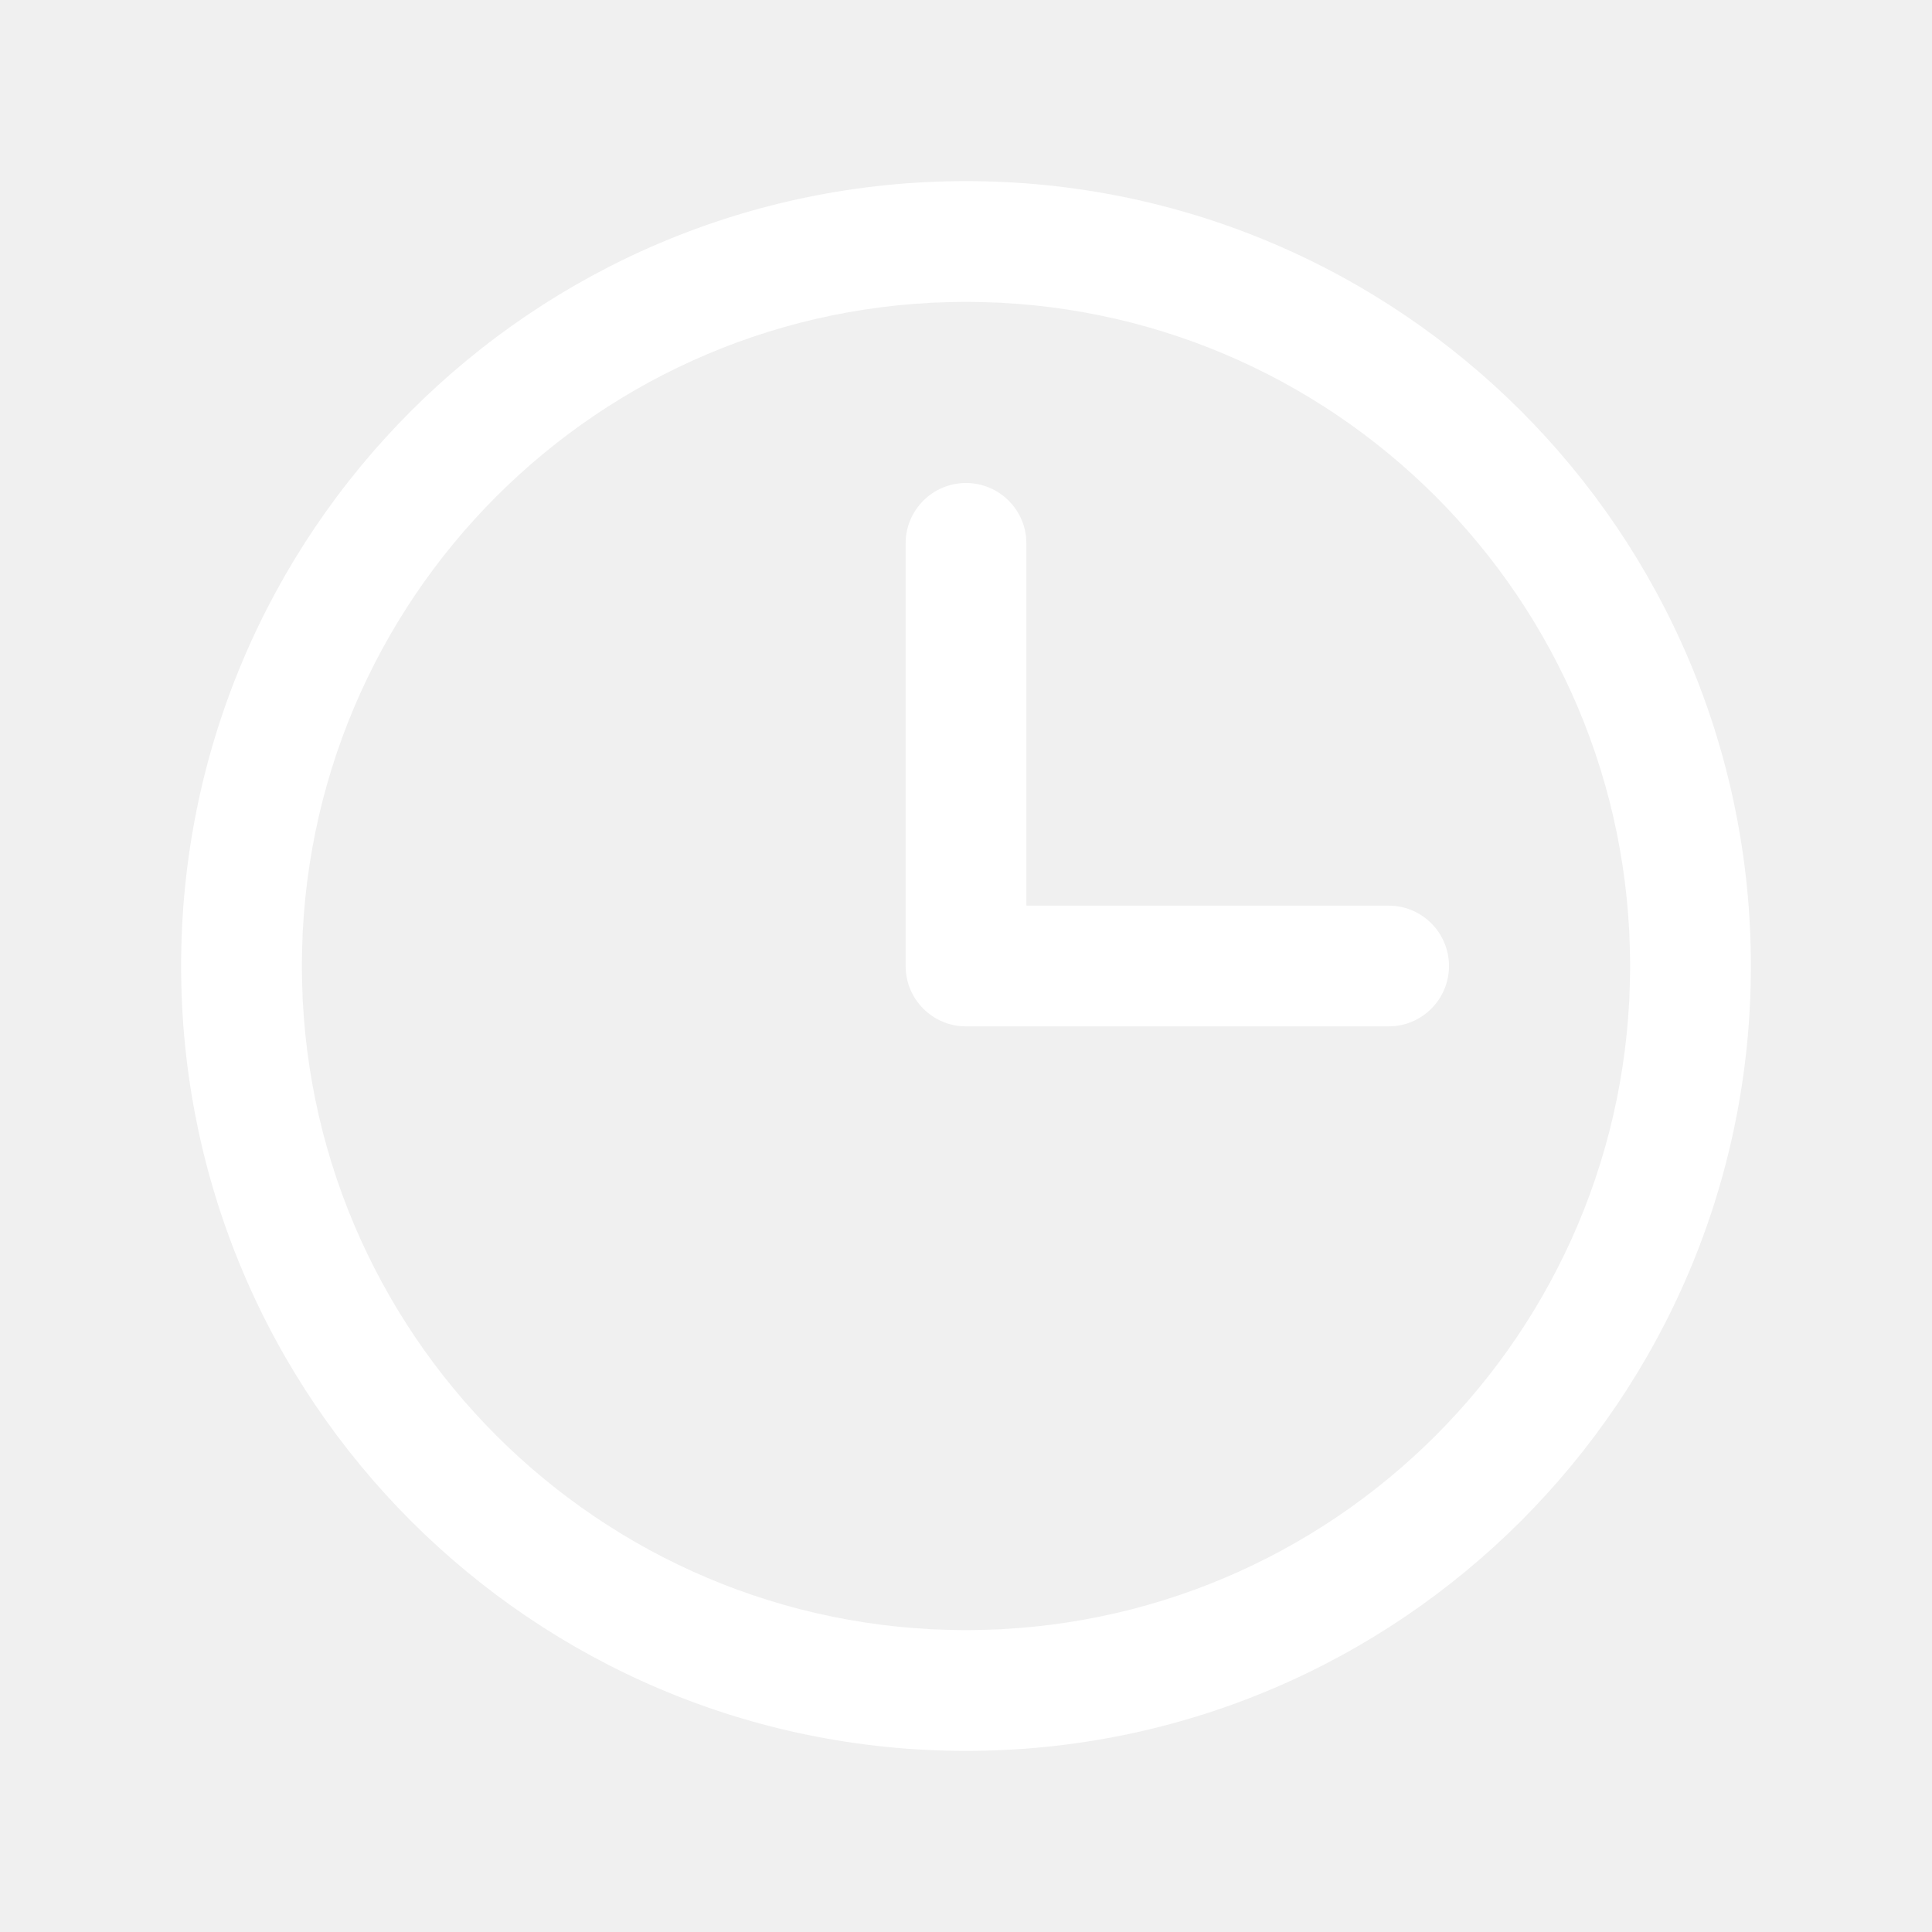
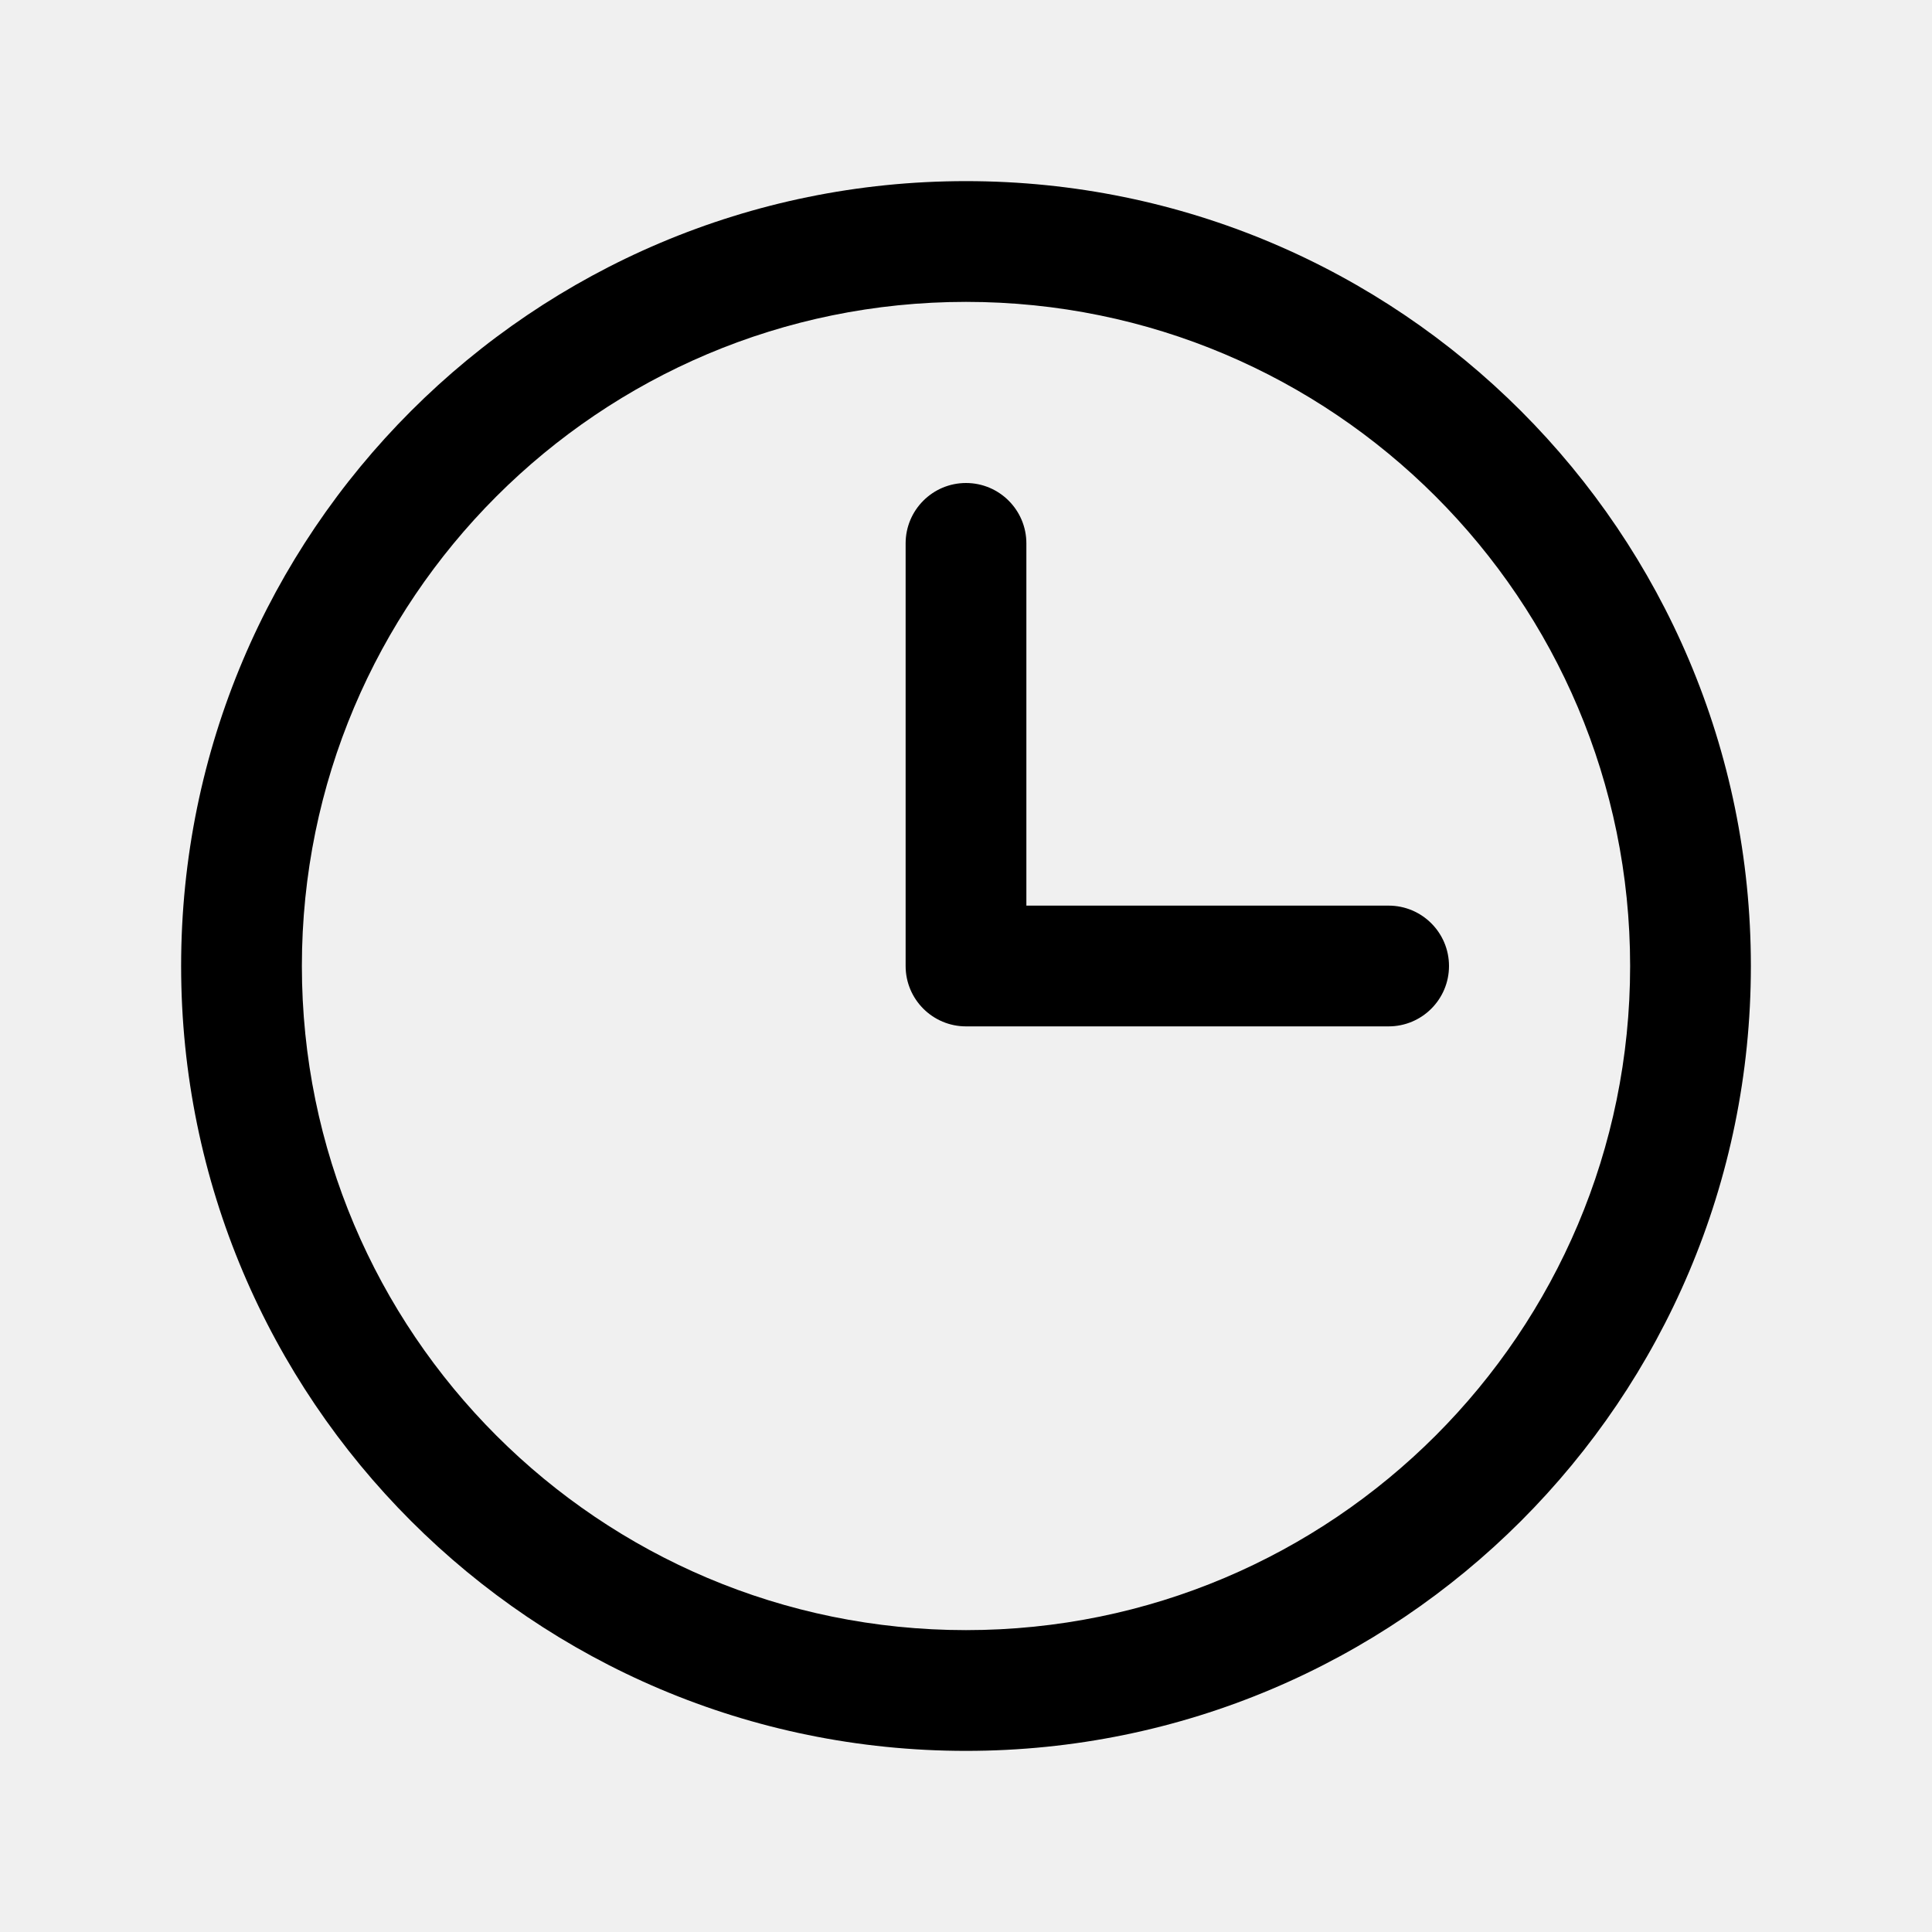
- <svg xmlns="http://www.w3.org/2000/svg" width="32" height="32" viewBox="0 0 32 32" fill="none">
-   <path fill-rule="evenodd" clip-rule="evenodd" d="M16 5C9.925 5 5 9.925 5 16C5 22.075 9.925 27 16 27C22.075 27 27 22.075 27 16C27 9.925 22.075 5 16 5ZM3 16C3 8.82 8.82 3 16 3C23.18 3 29 8.82 29 16C29 23.18 23.18 29 16 29C8.82 29 3 23.18 3 16Z" fill="white" />
-   <path fill-rule="evenodd" clip-rule="evenodd" d="M16 8C16.552 8 17 8.448 17 9V15H23C23.552 15 24 15.448 24 16C24 16.552 23.552 17 23 17H16C15.448 17 15 16.552 15 16V9C15 8.448 15.448 8 16 8Z" fill="white" />
+ <svg xmlns="http://www.w3.org/2000/svg" width="current" height="current" viewBox="0 0 32 32" fill="none">
+   <path fill-rule="evenodd" clip-rule="evenodd" d="M16 5C9.925 5 5 9.925 5 16C5 22.075 9.925 27 16 27C22.075 27 27 22.075 27 16C27 9.925 22.075 5 16 5ZM3 16C3 8.82 8.82 3 16 3C23.18 3 29 8.82 29 16C29 23.18 23.18 29 16 29C8.82 29 3 23.18 3 16Z" fill="#000" />
+   <path fill-rule="evenodd" clip-rule="evenodd" d="M16 8C16.552 8 17 8.448 17 9V15H23C23.552 15 24 15.448 24 16C24 16.552 23.552 17 23 17H16C15.448 17 15 16.552 15 16V9C15 8.448 15.448 8 16 8Z" fill="#000" />
</svg>
